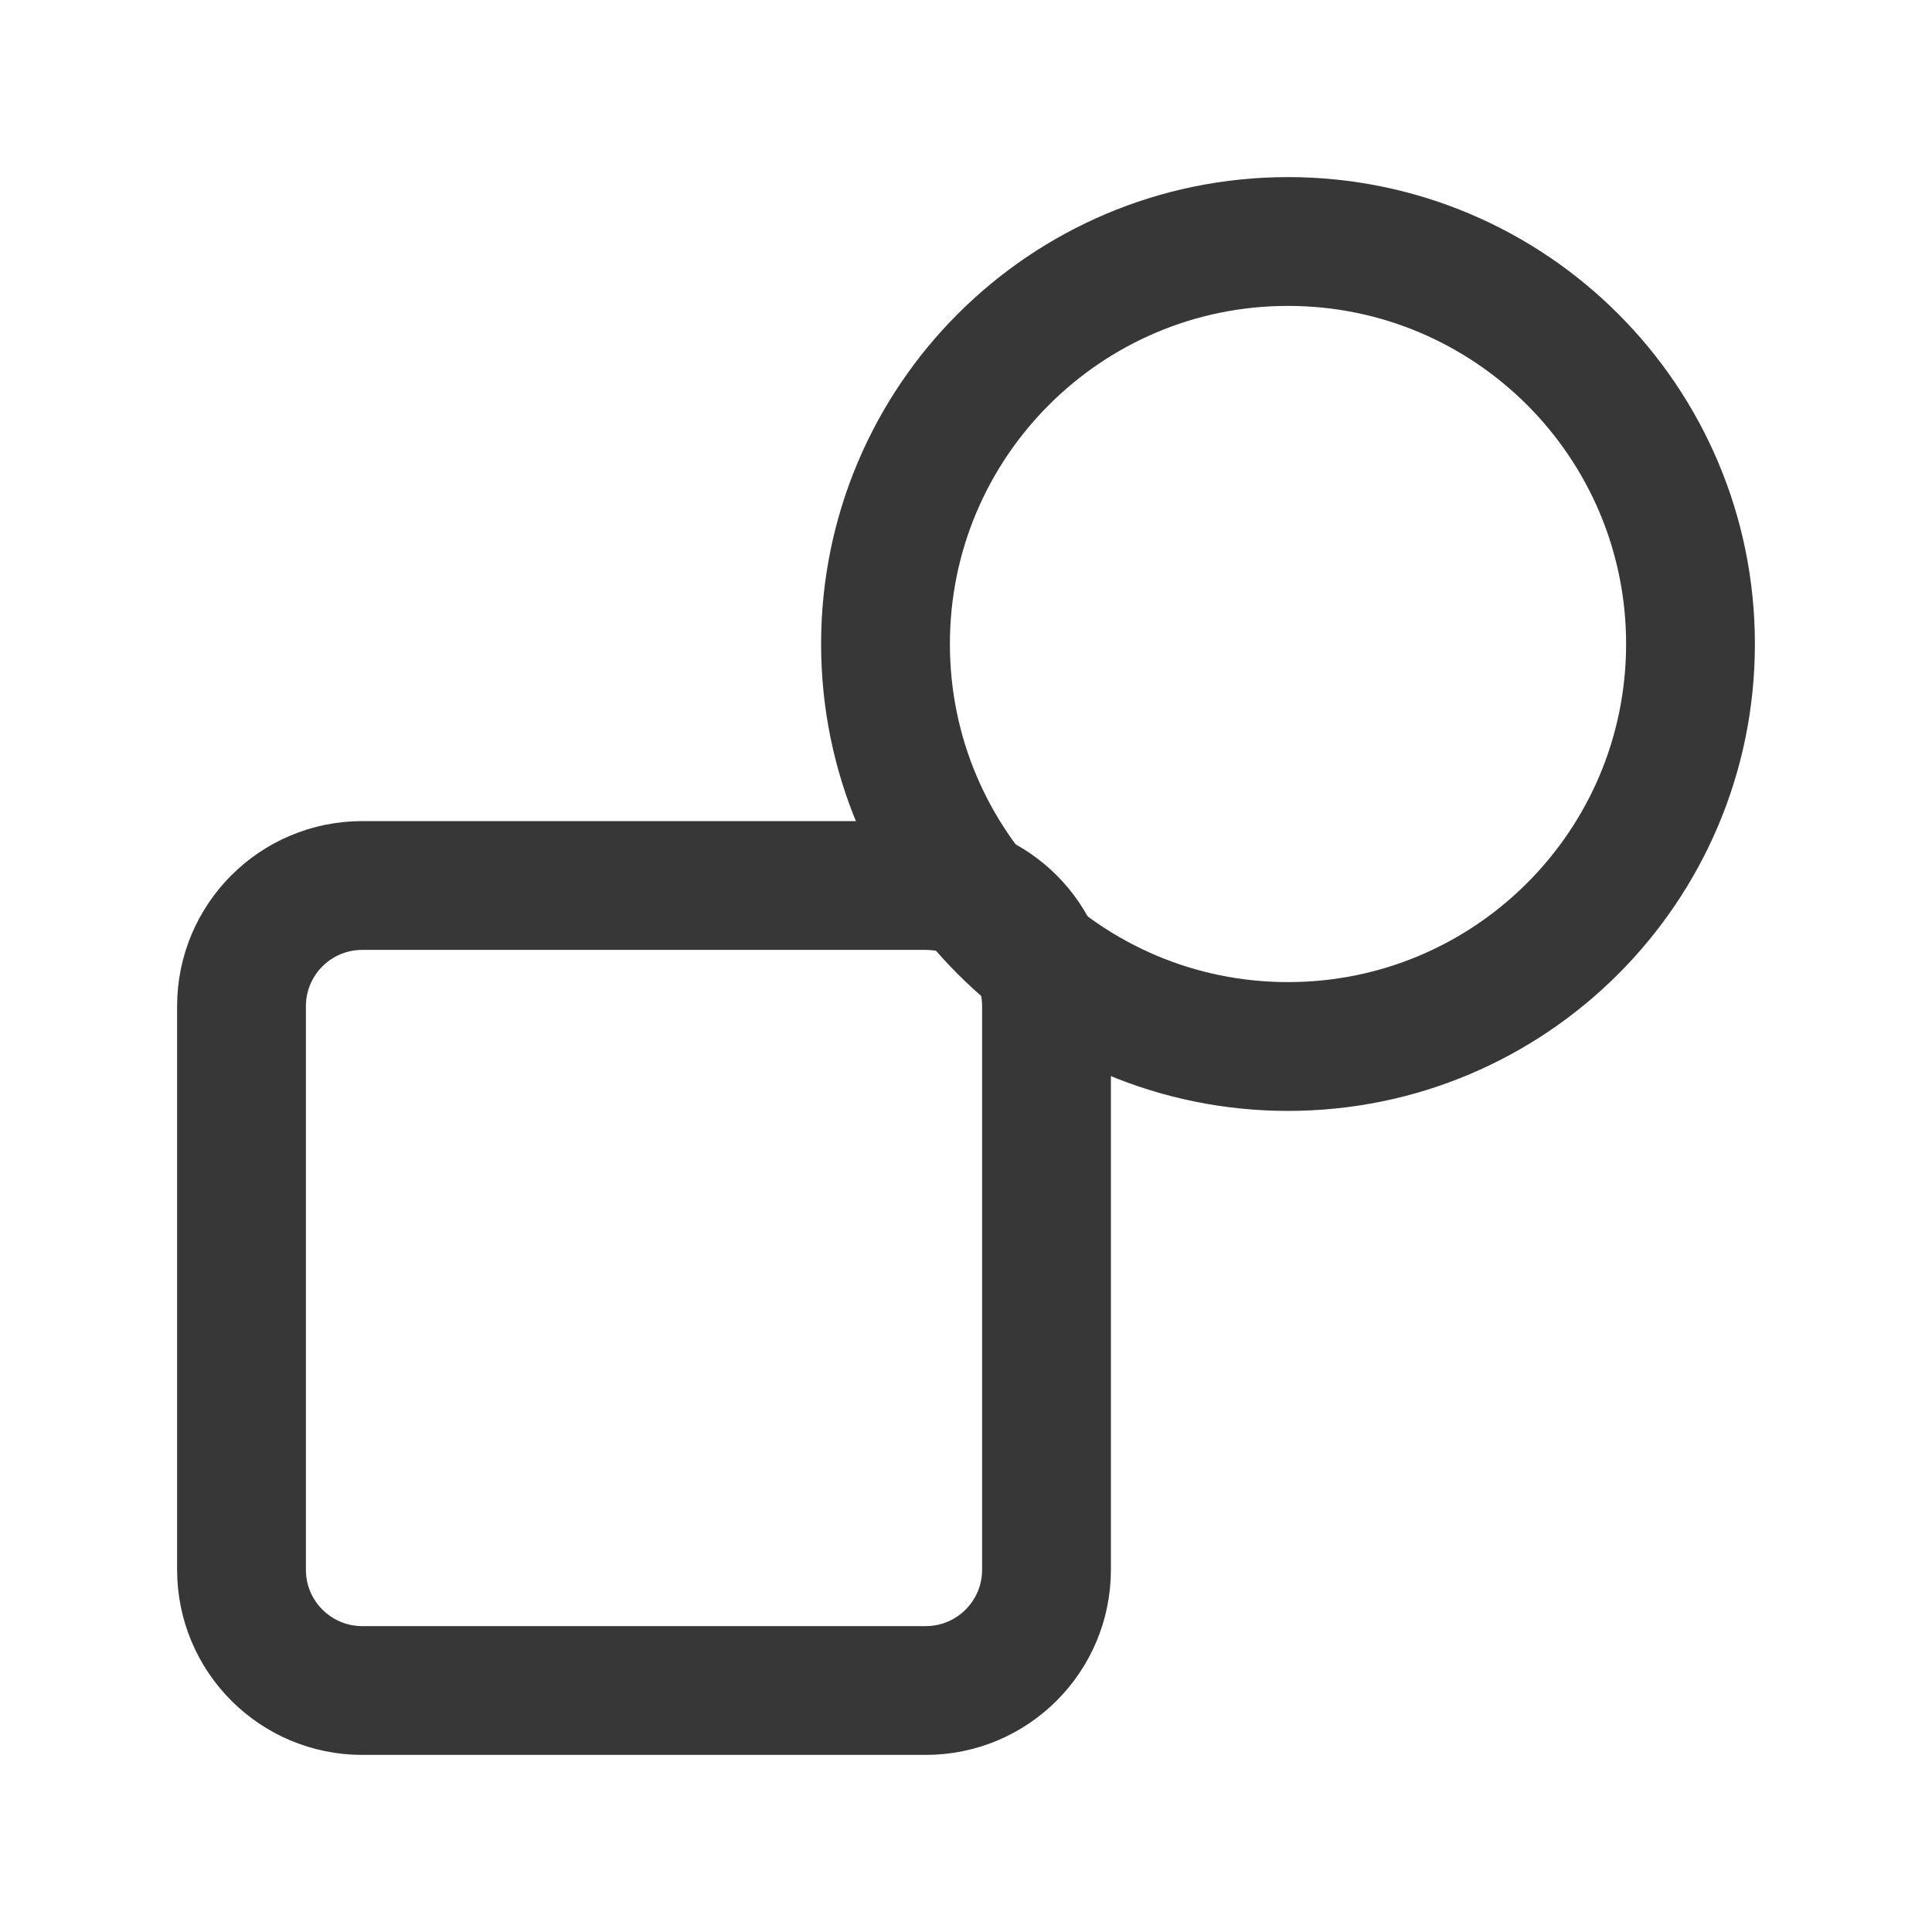
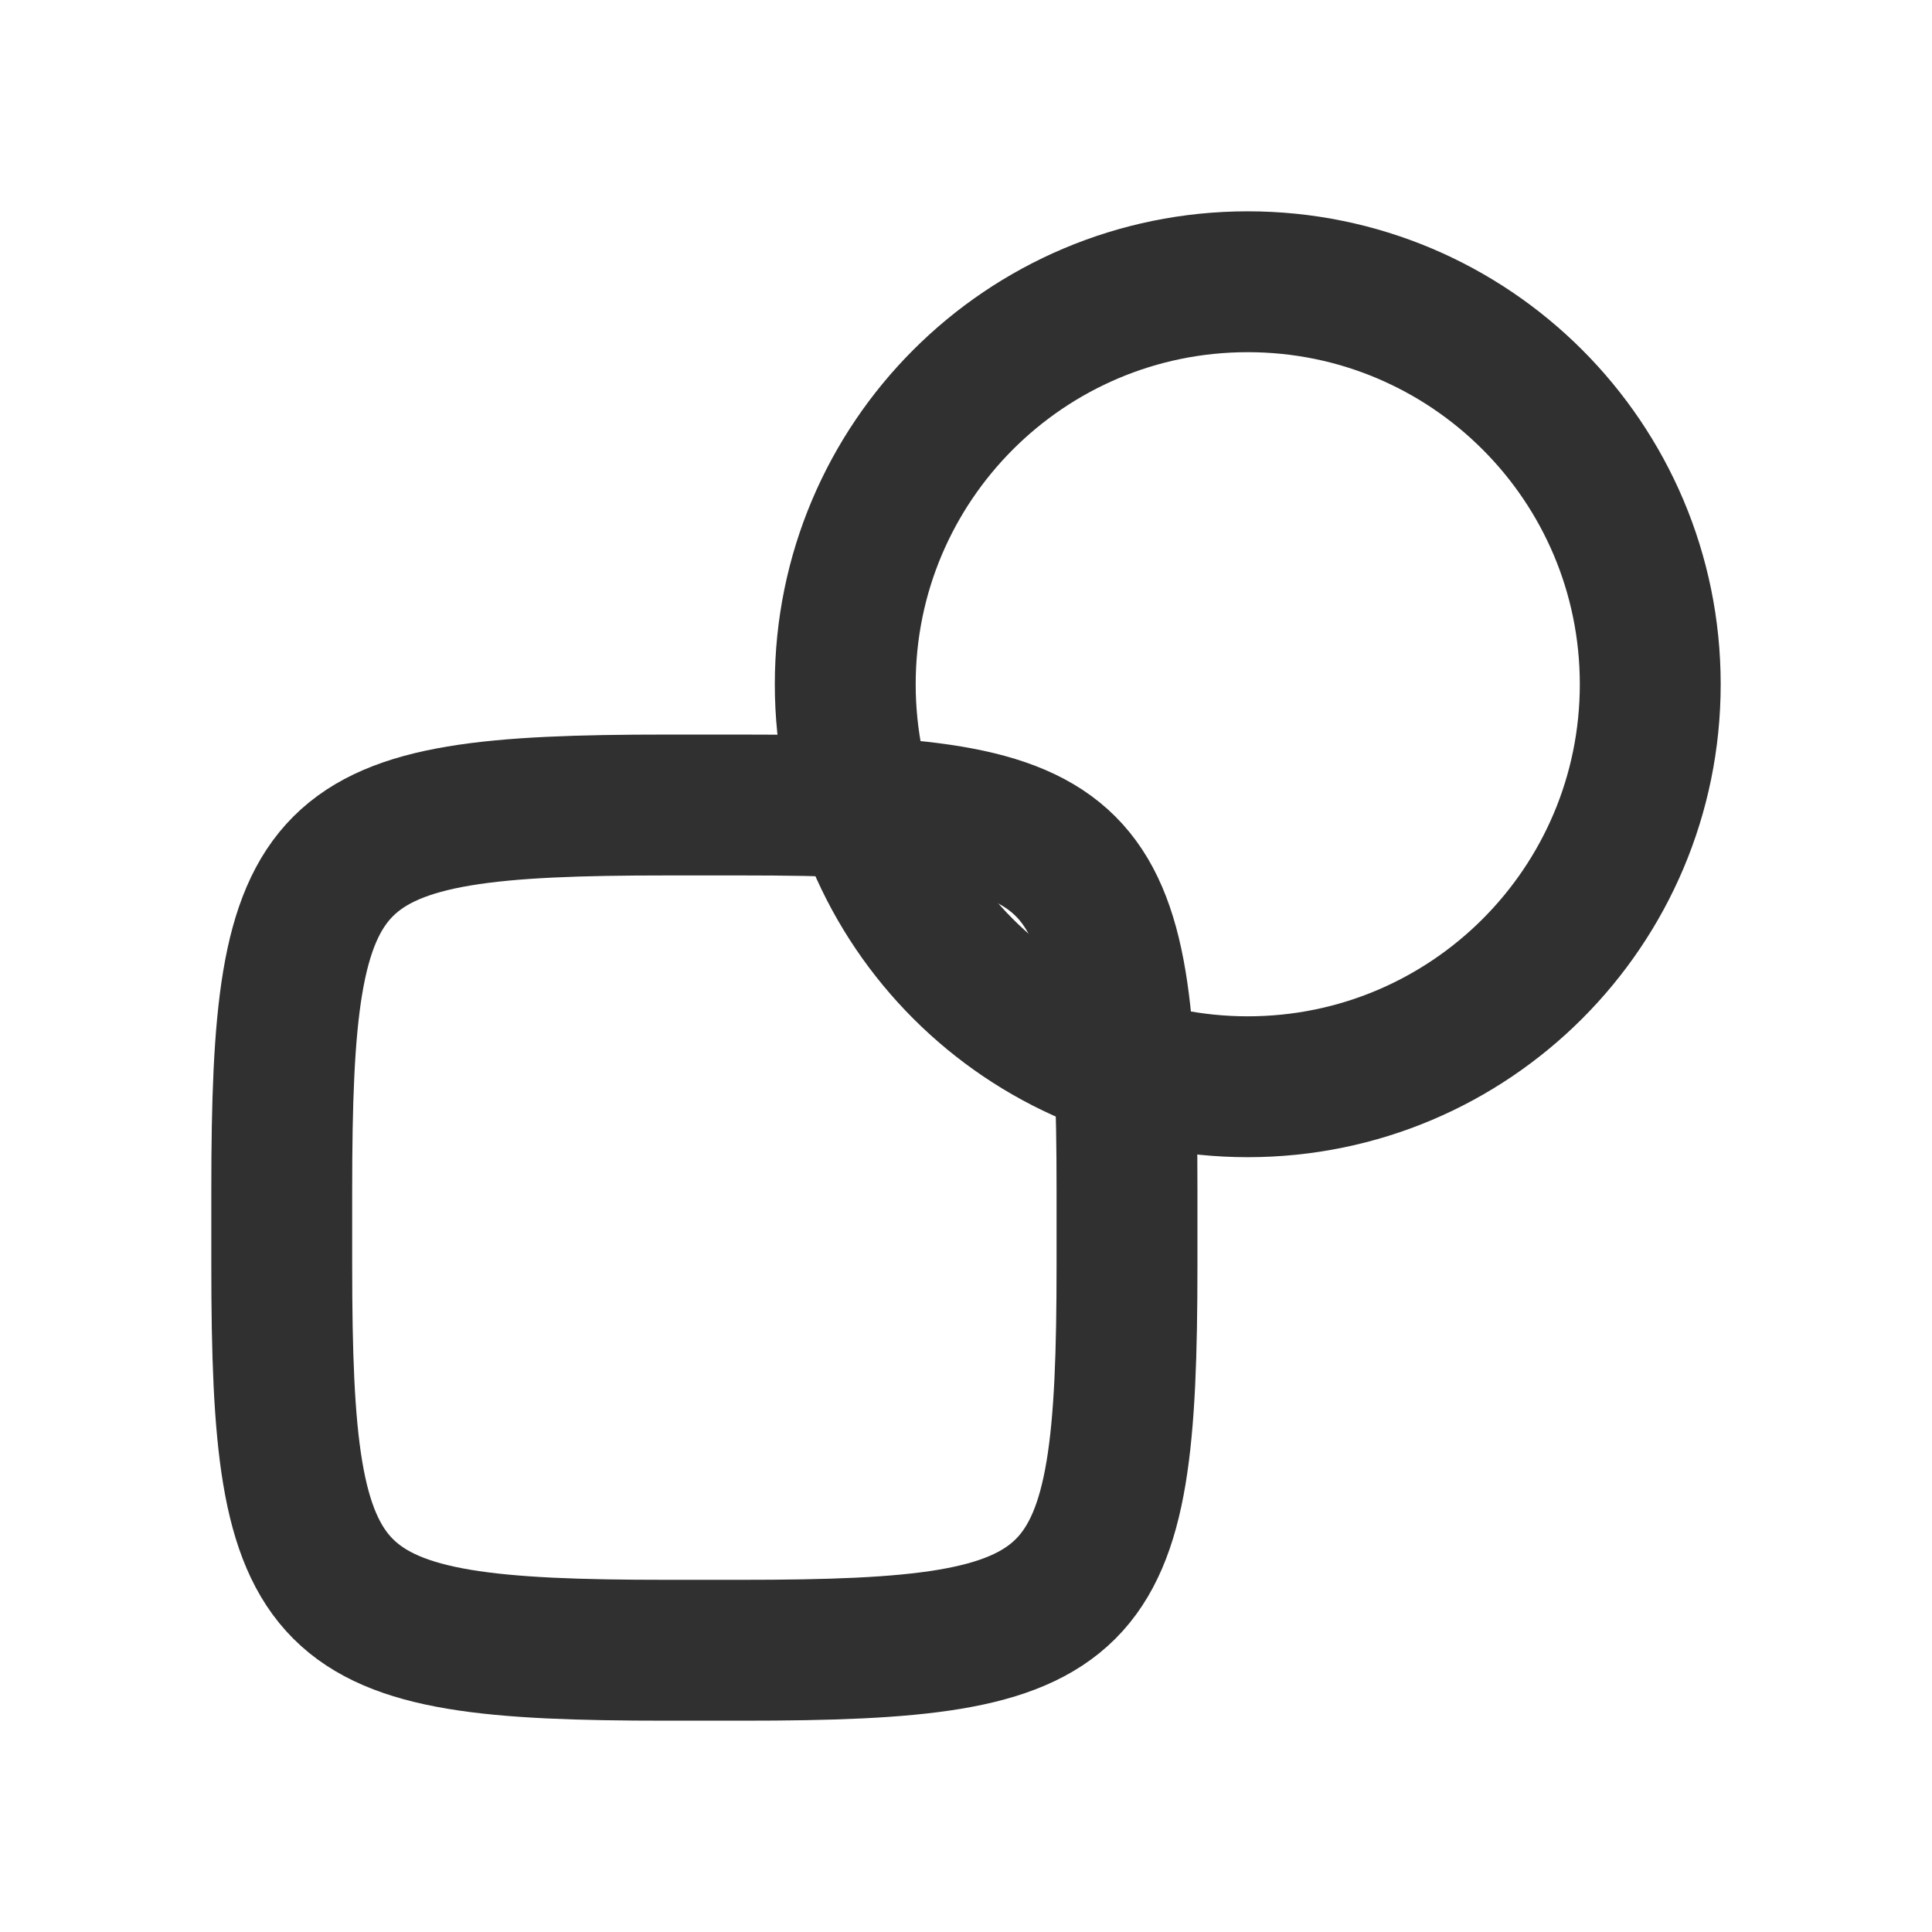
<svg xmlns="http://www.w3.org/2000/svg" width="24" height="24" viewBox="0 0 24 24">
-   <g fill="none" stroke="#373737" stroke-width="1.6" stroke-linecap="round" stroke-linejoin="round">
-     <rect x="3" y="11" width="10" height="10" rx="1.5" />
-     <circle cx="16" cy="8" r="5" />
+   <g fill="none" stroke="#303030" stroke-width="1.75" stroke-linecap="round" stroke-linejoin="round">
+     <path d="M8.28 10H9.22C13.56 10 14 10.44 14 14.78V15.72C14 20.06 13.56 20.5 9.22 20.5H8.28C3.94 20.5 3.5 20.06 3.5 15.72V14.78C3.5 10.44 3.94 10 8.28 10Z" />
+     <circle cx="15.5" cy="8.5" r="5" />
  </g>
</svg>
